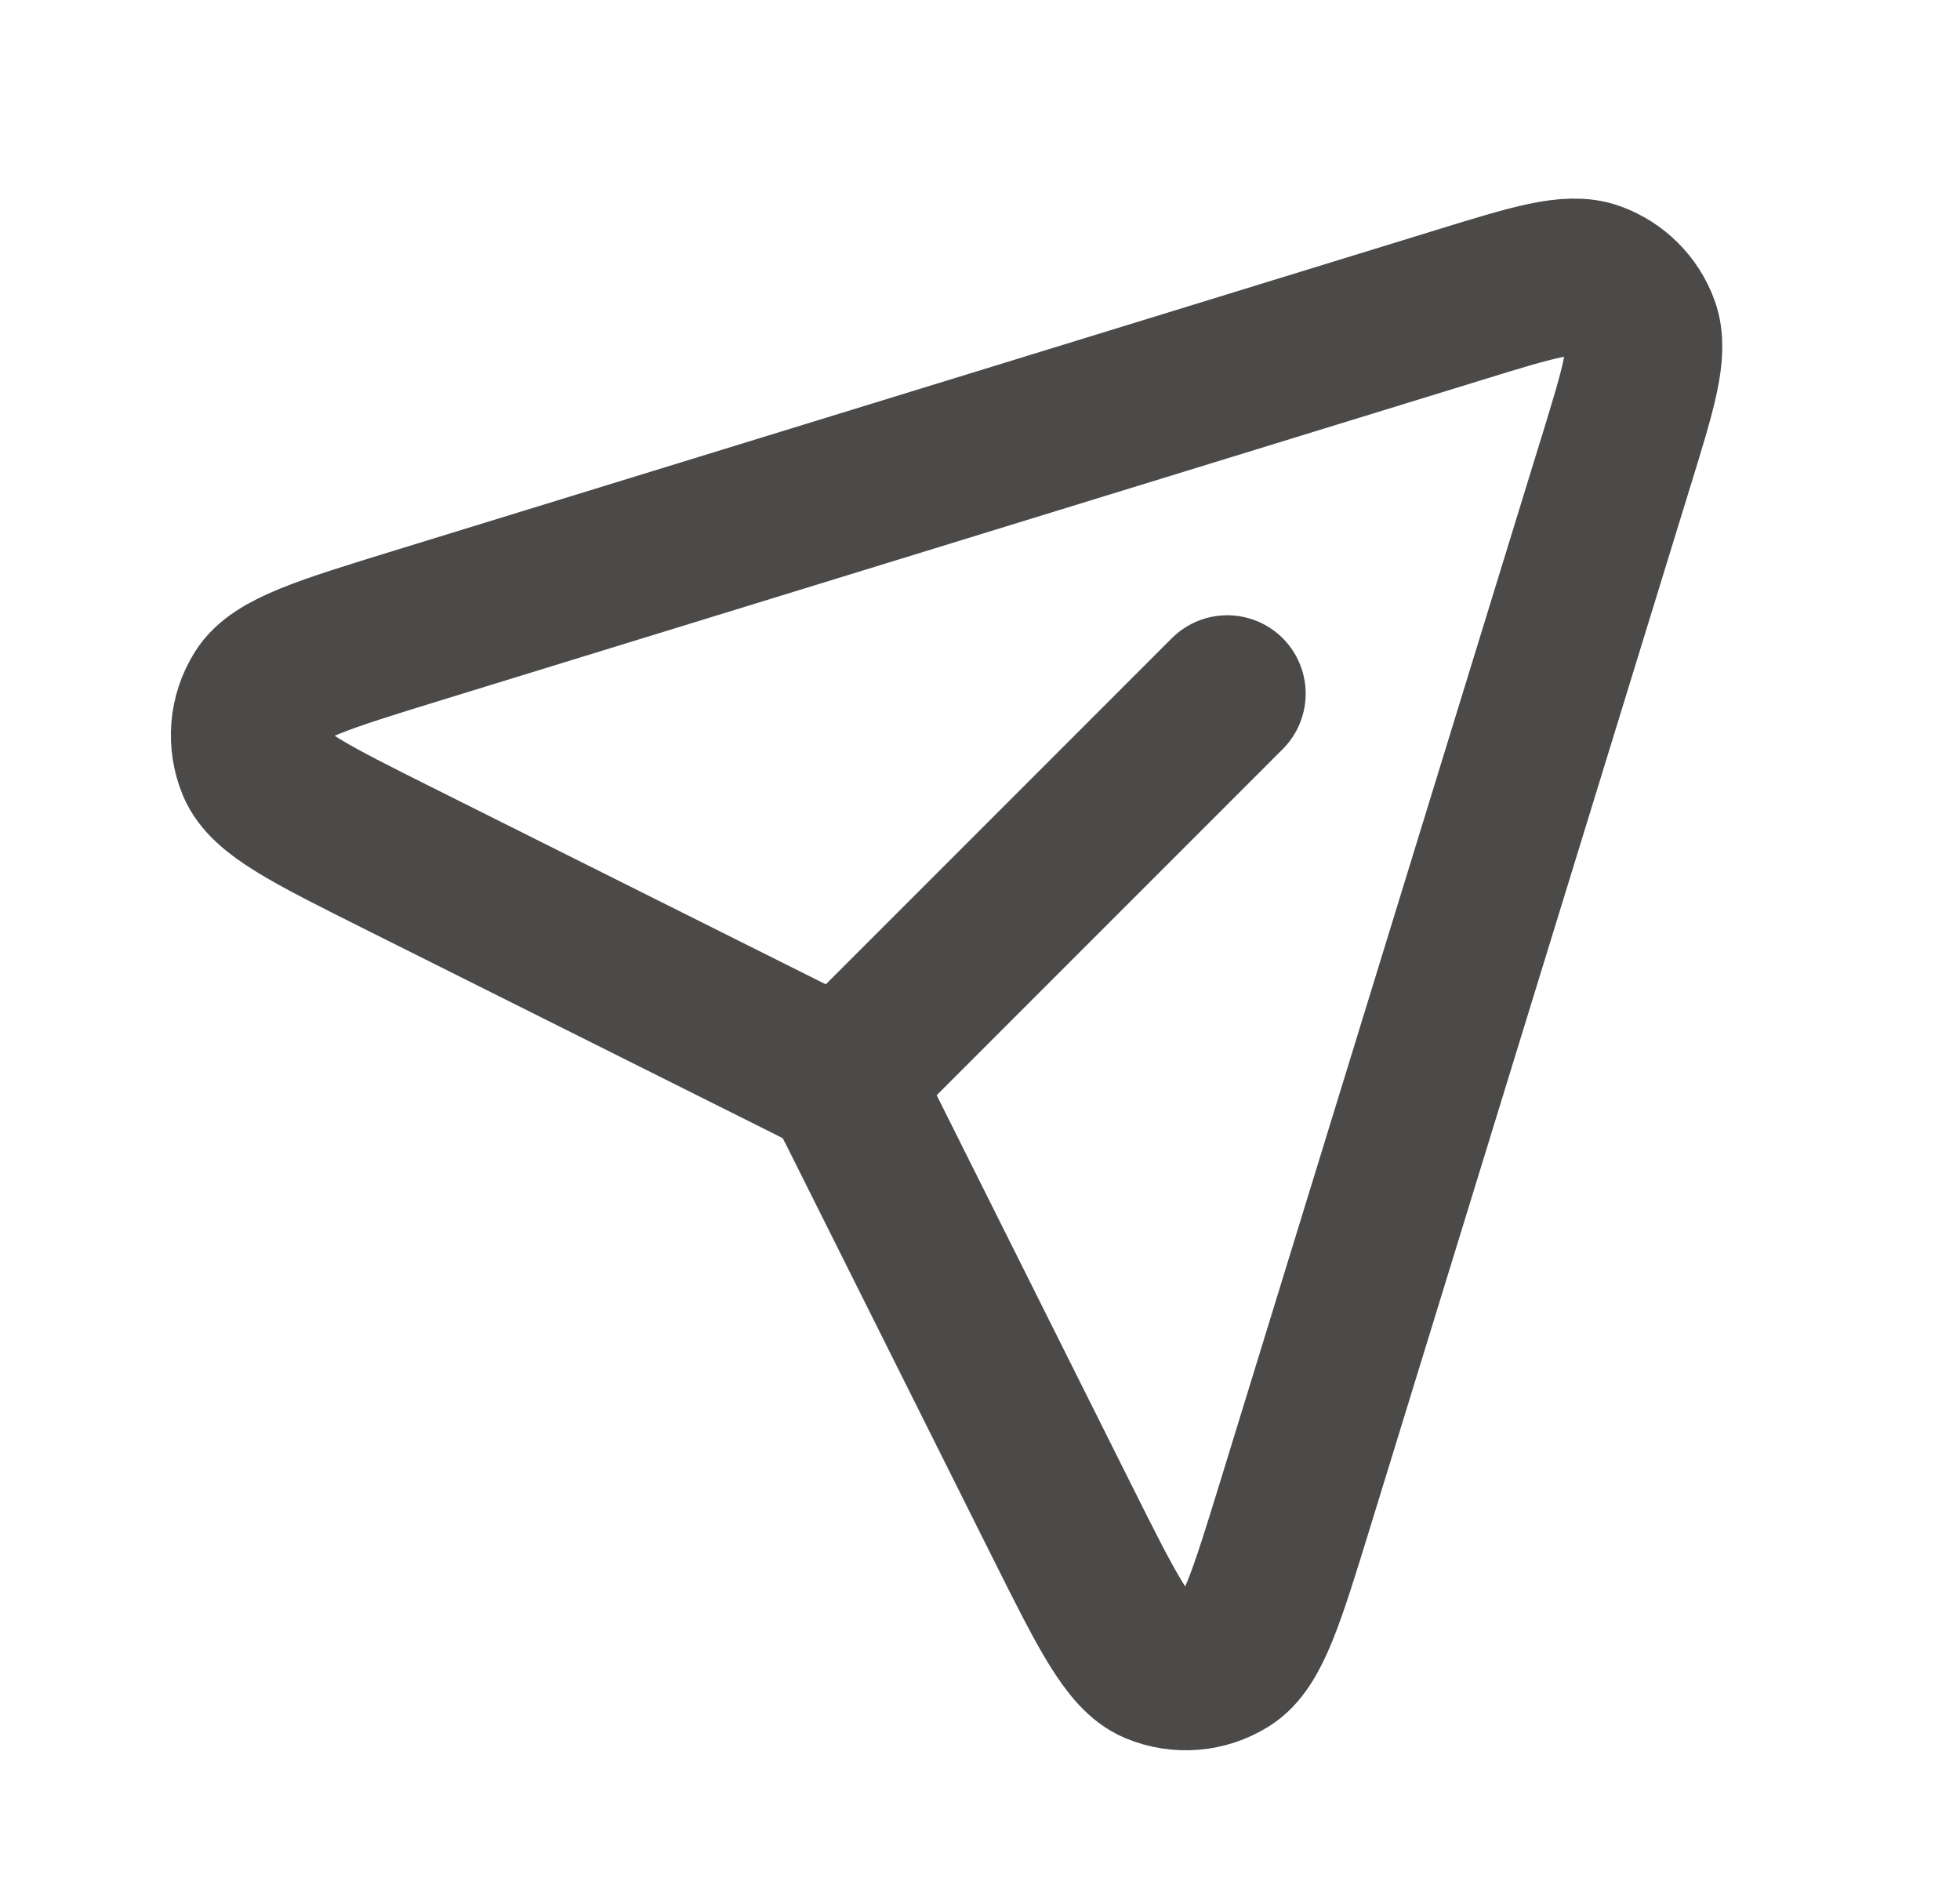
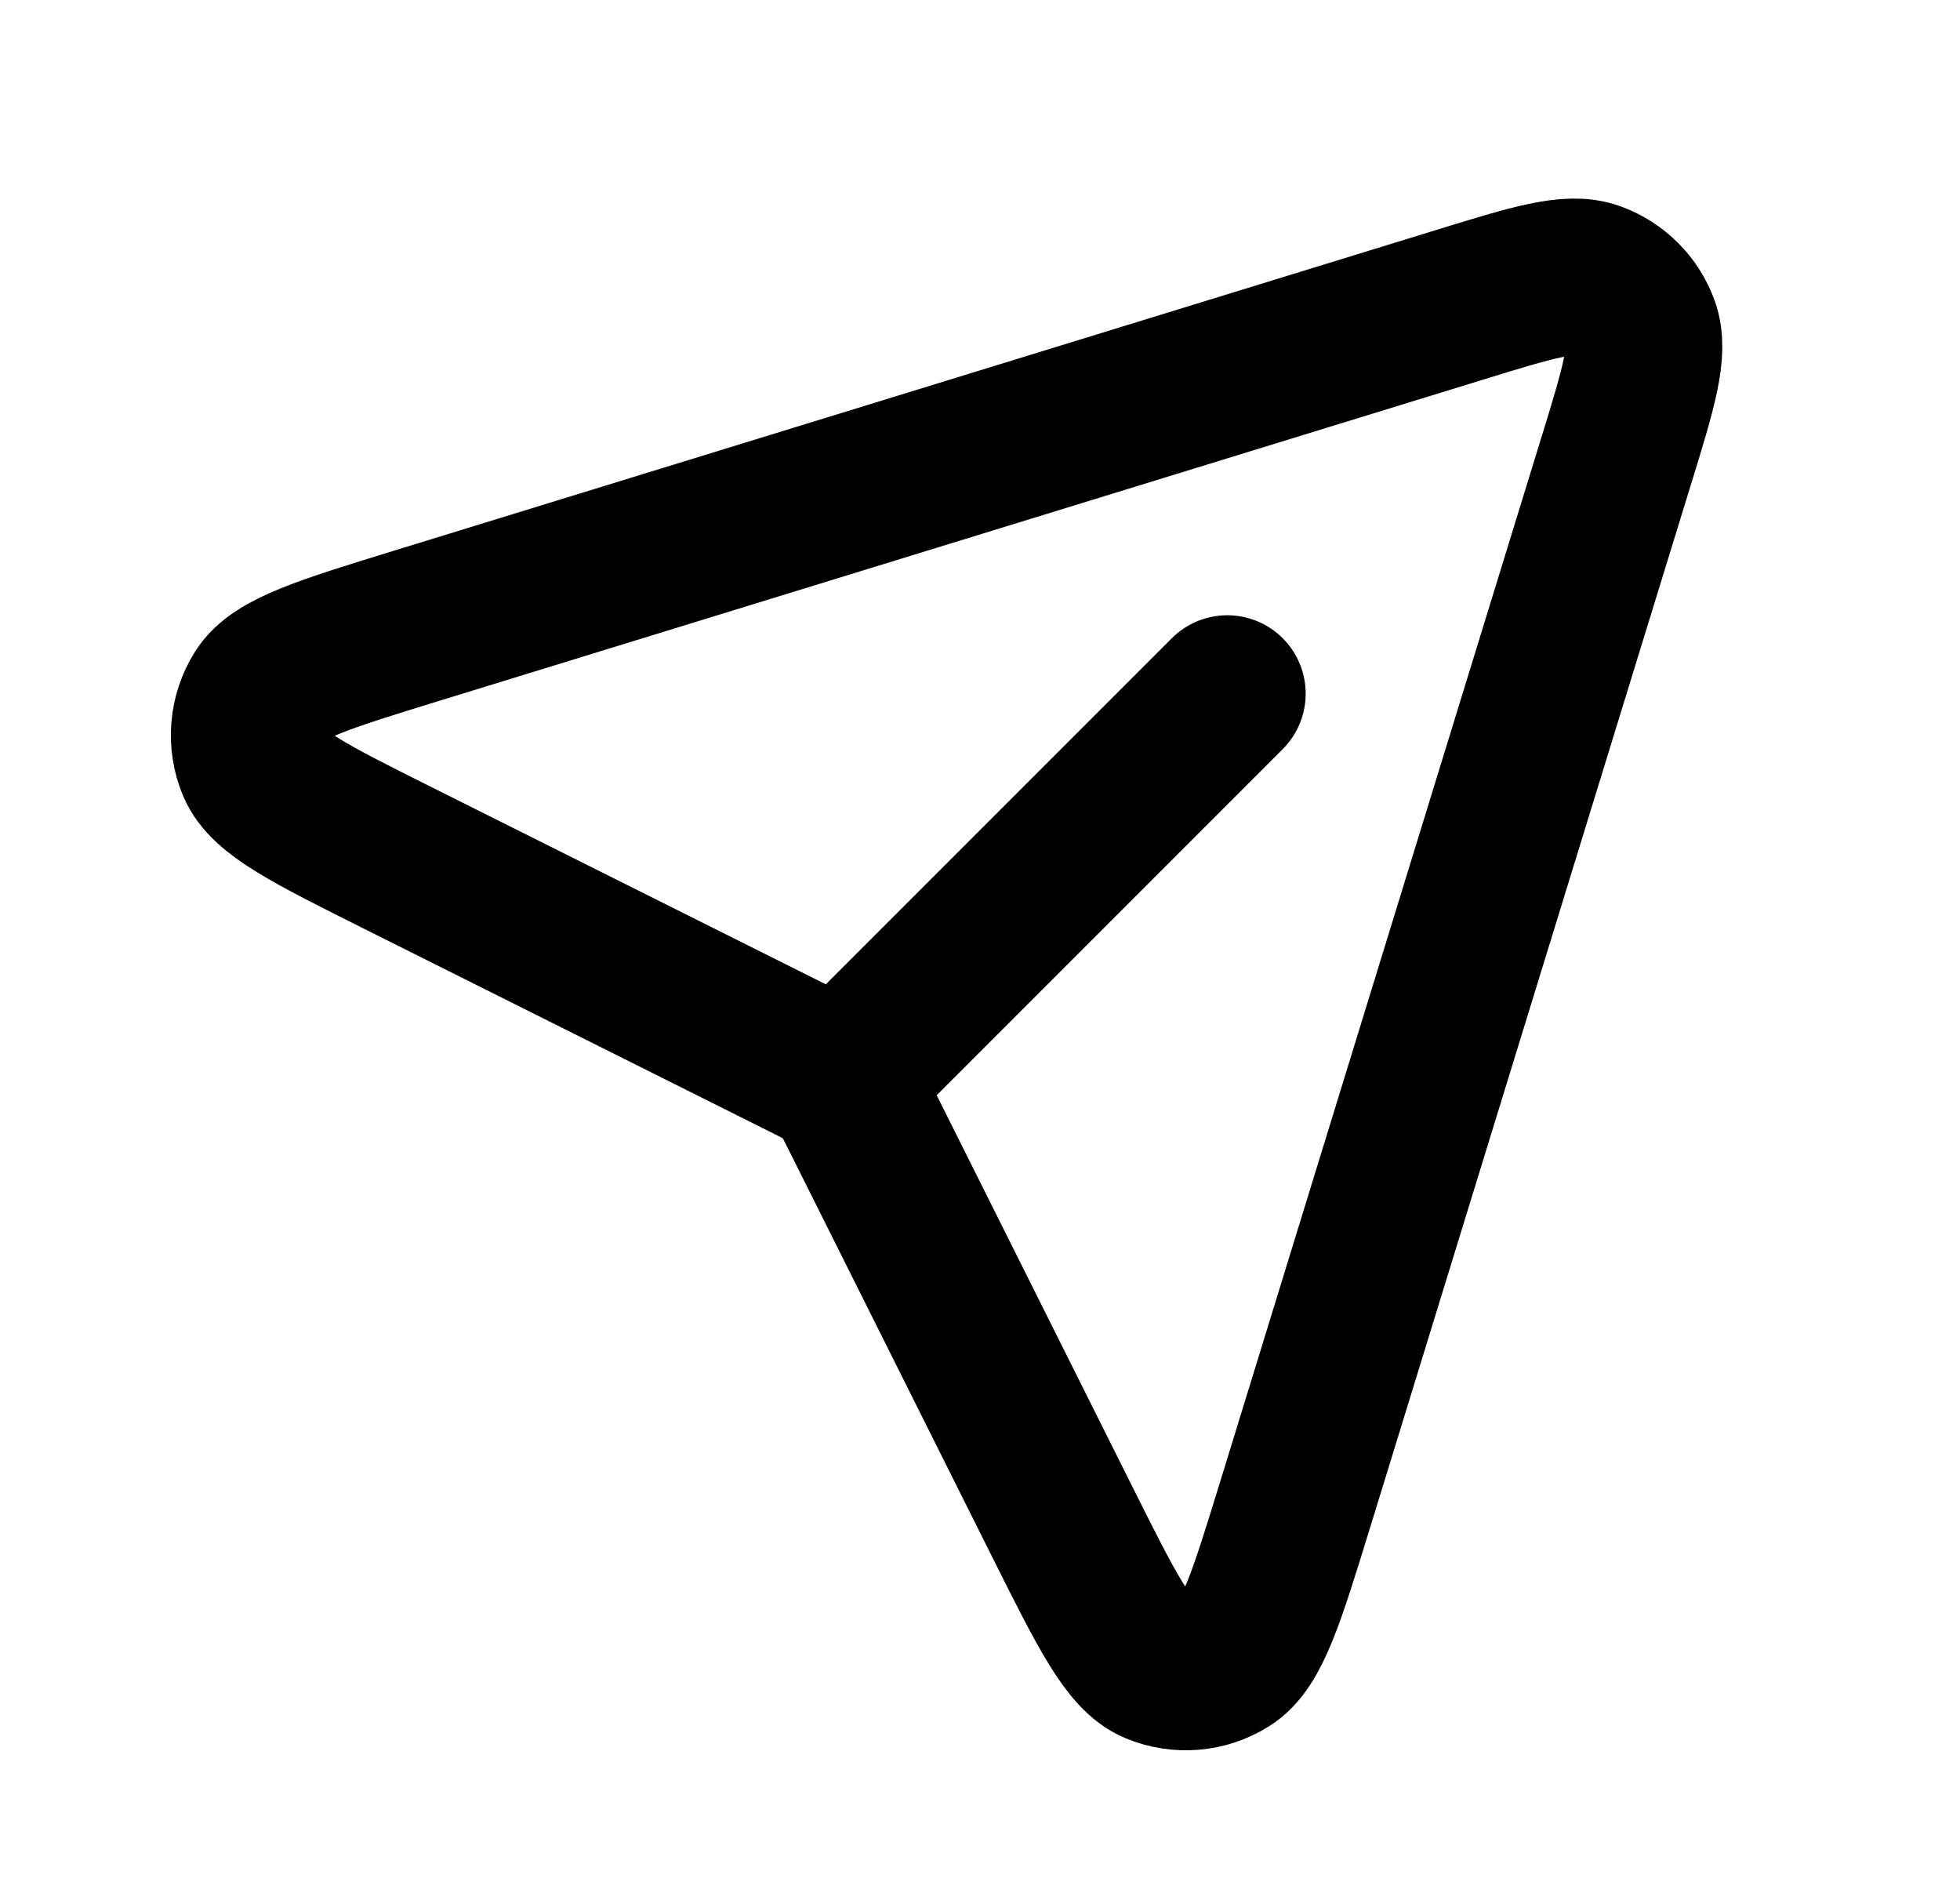
<svg xmlns="http://www.w3.org/2000/svg" width="25" height="24" viewBox="0 0 25 24" fill="none">
-   <path d="M10.808 13.692L15.654 8.846M20.611 5.889L16.521 19.183C16.154 20.375 15.971 20.971 15.654 21.168C15.38 21.34 15.041 21.368 14.742 21.244C14.398 21.101 14.118 20.543 13.56 19.428L10.969 14.246C10.881 14.069 10.837 13.981 10.777 13.904C10.725 13.836 10.665 13.775 10.597 13.723C10.521 13.665 10.435 13.621 10.266 13.537L5.072 10.94C3.957 10.382 3.399 10.103 3.256 9.759C3.132 9.46 3.16 9.12 3.332 8.846C3.529 8.53 4.125 8.346 5.317 7.979L18.612 3.889C19.549 3.6 20.017 3.456 20.334 3.573C20.609 3.674 20.827 3.891 20.928 4.167C21.044 4.483 20.9 4.951 20.612 5.887L20.611 5.889Z" stroke="#4B4A49" stroke-width="2" stroke-linecap="round" stroke-linejoin="round" />
+   <path d="M10.808 13.692L15.654 8.846M20.611 5.889L16.521 19.183C16.154 20.375 15.971 20.971 15.654 21.168C15.38 21.34 15.041 21.368 14.742 21.244C14.398 21.101 14.118 20.543 13.56 19.428L10.969 14.246C10.881 14.069 10.837 13.981 10.777 13.904C10.725 13.836 10.665 13.775 10.597 13.723C10.521 13.665 10.435 13.621 10.266 13.537L5.072 10.94C3.957 10.382 3.399 10.103 3.256 9.759C3.132 9.46 3.16 9.12 3.332 8.846C3.529 8.53 4.125 8.346 5.317 7.979L18.612 3.889C19.549 3.6 20.017 3.456 20.334 3.573C20.609 3.674 20.827 3.891 20.928 4.167C21.044 4.483 20.9 4.951 20.612 5.887L20.611 5.889Z" stroke="currentColor" stroke-width="2" stroke-linecap="round" stroke-linejoin="round" />
</svg>
